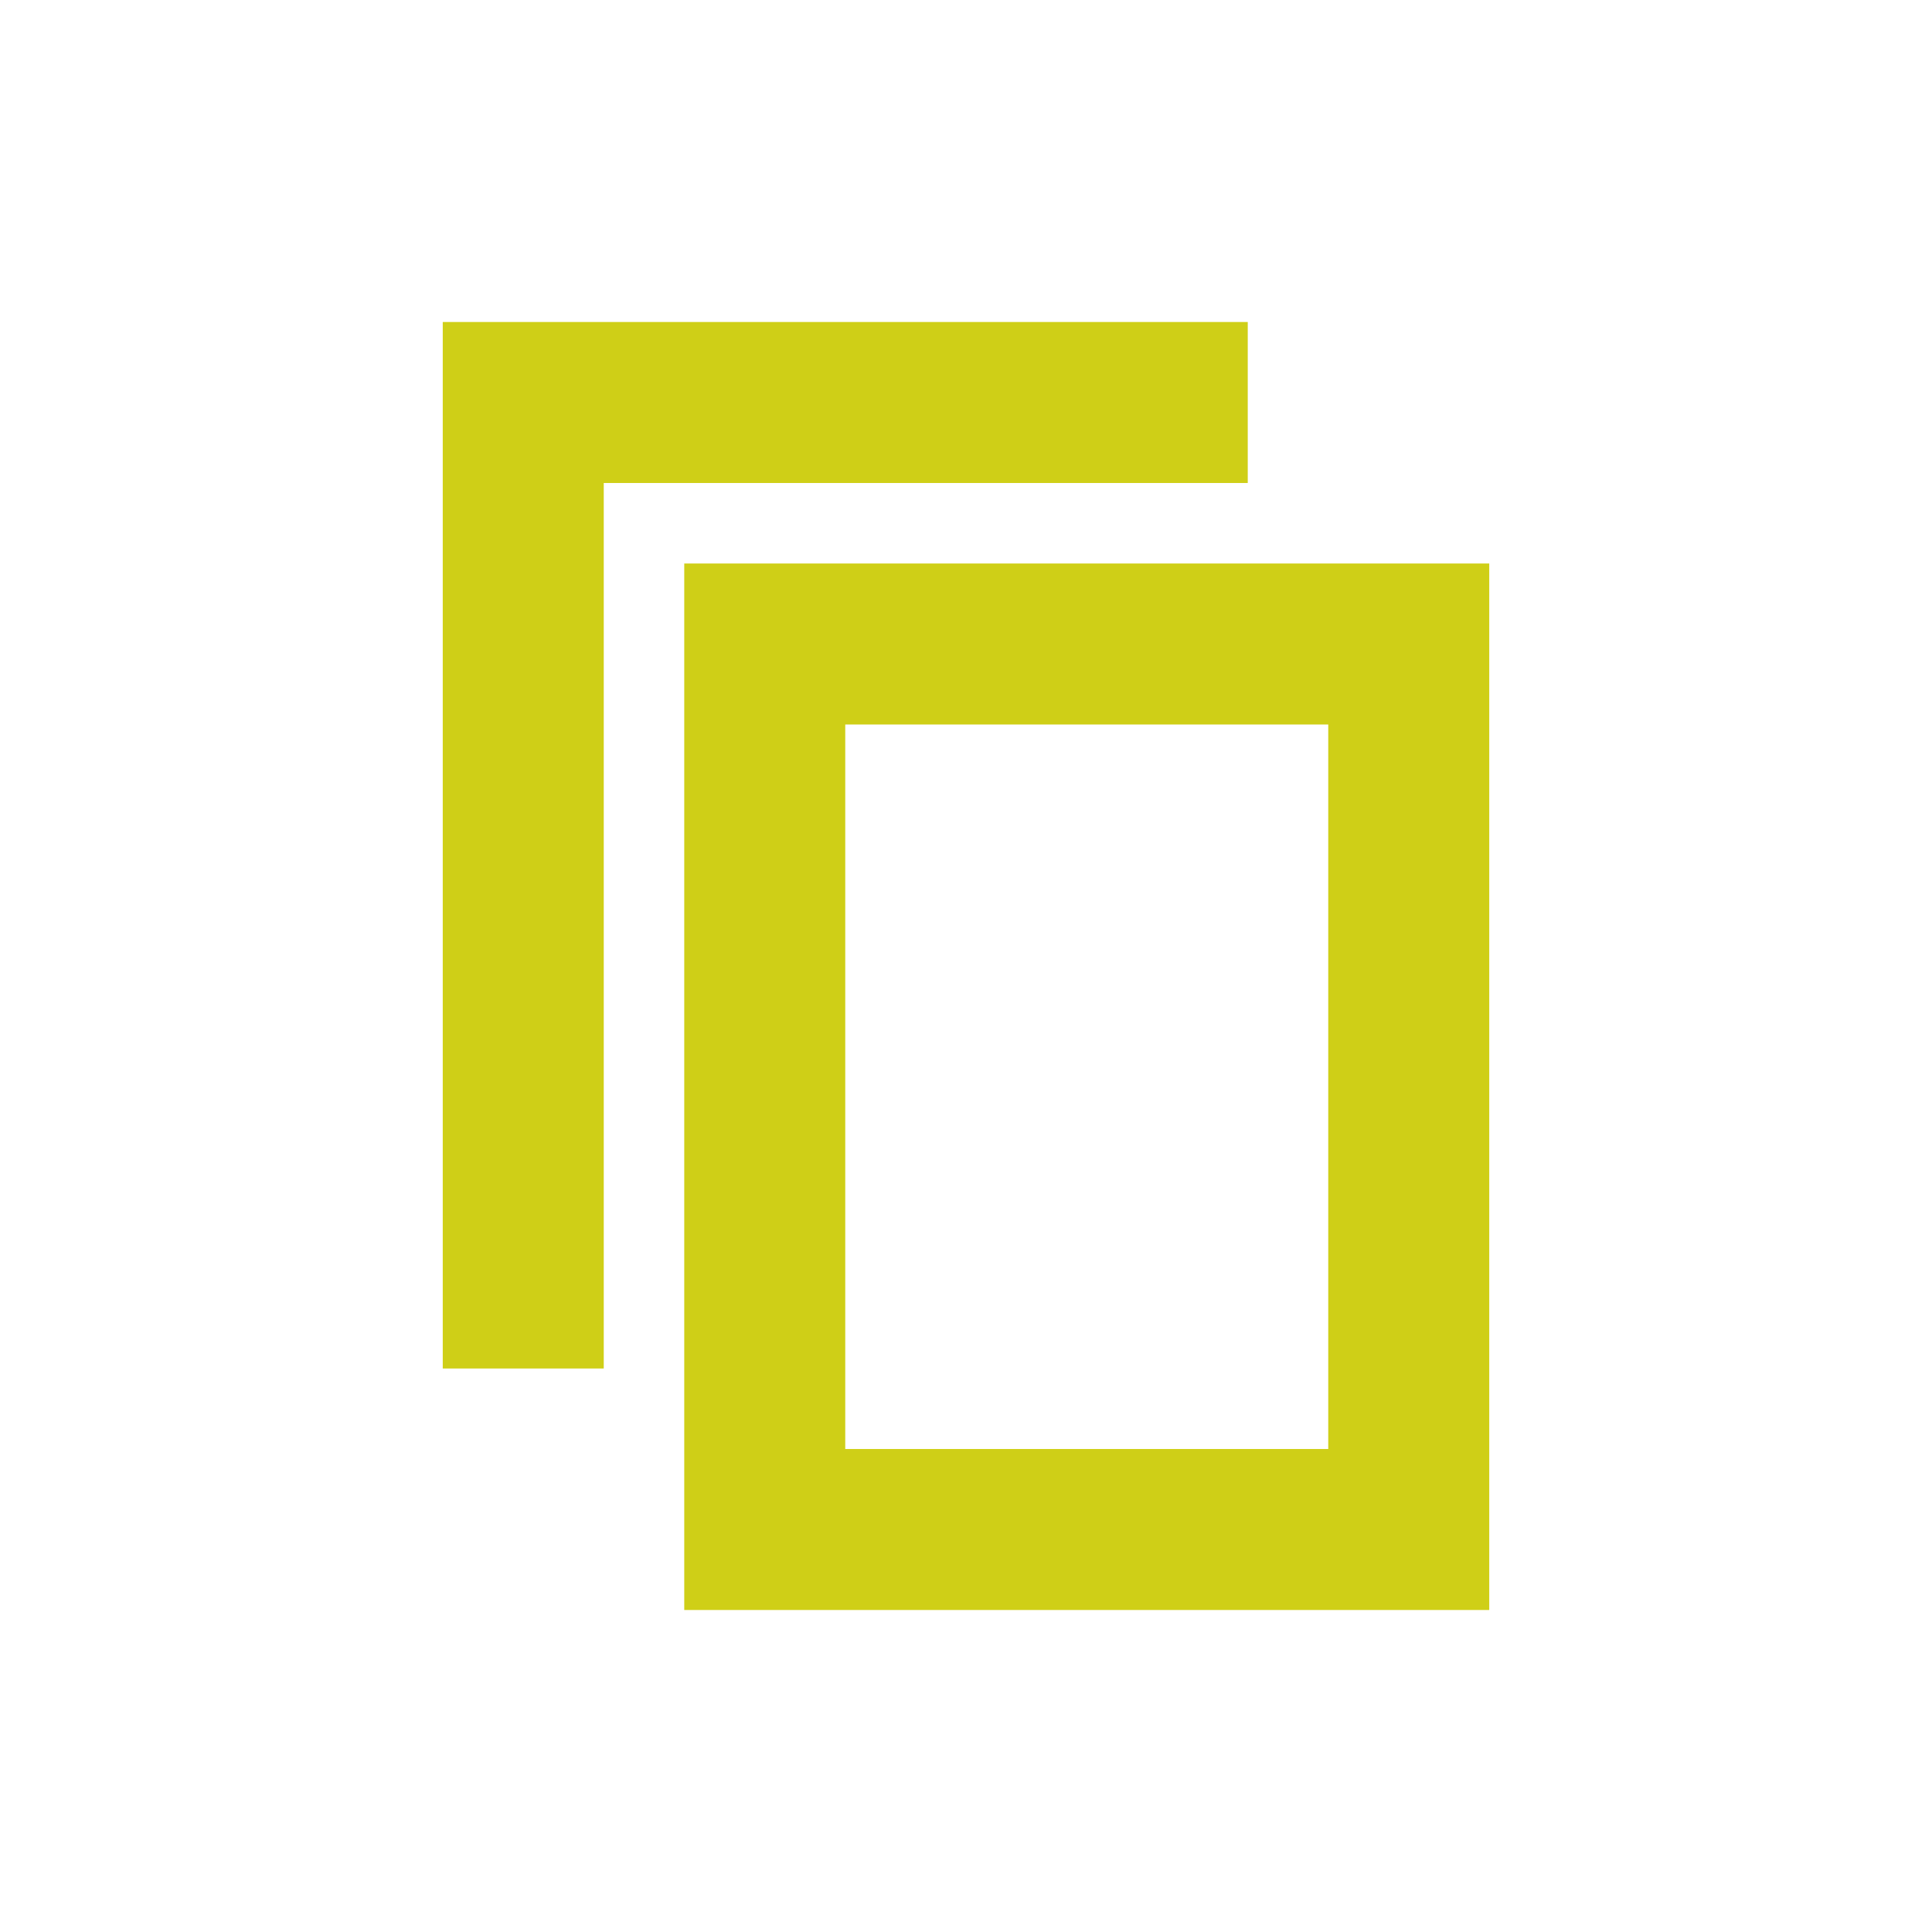
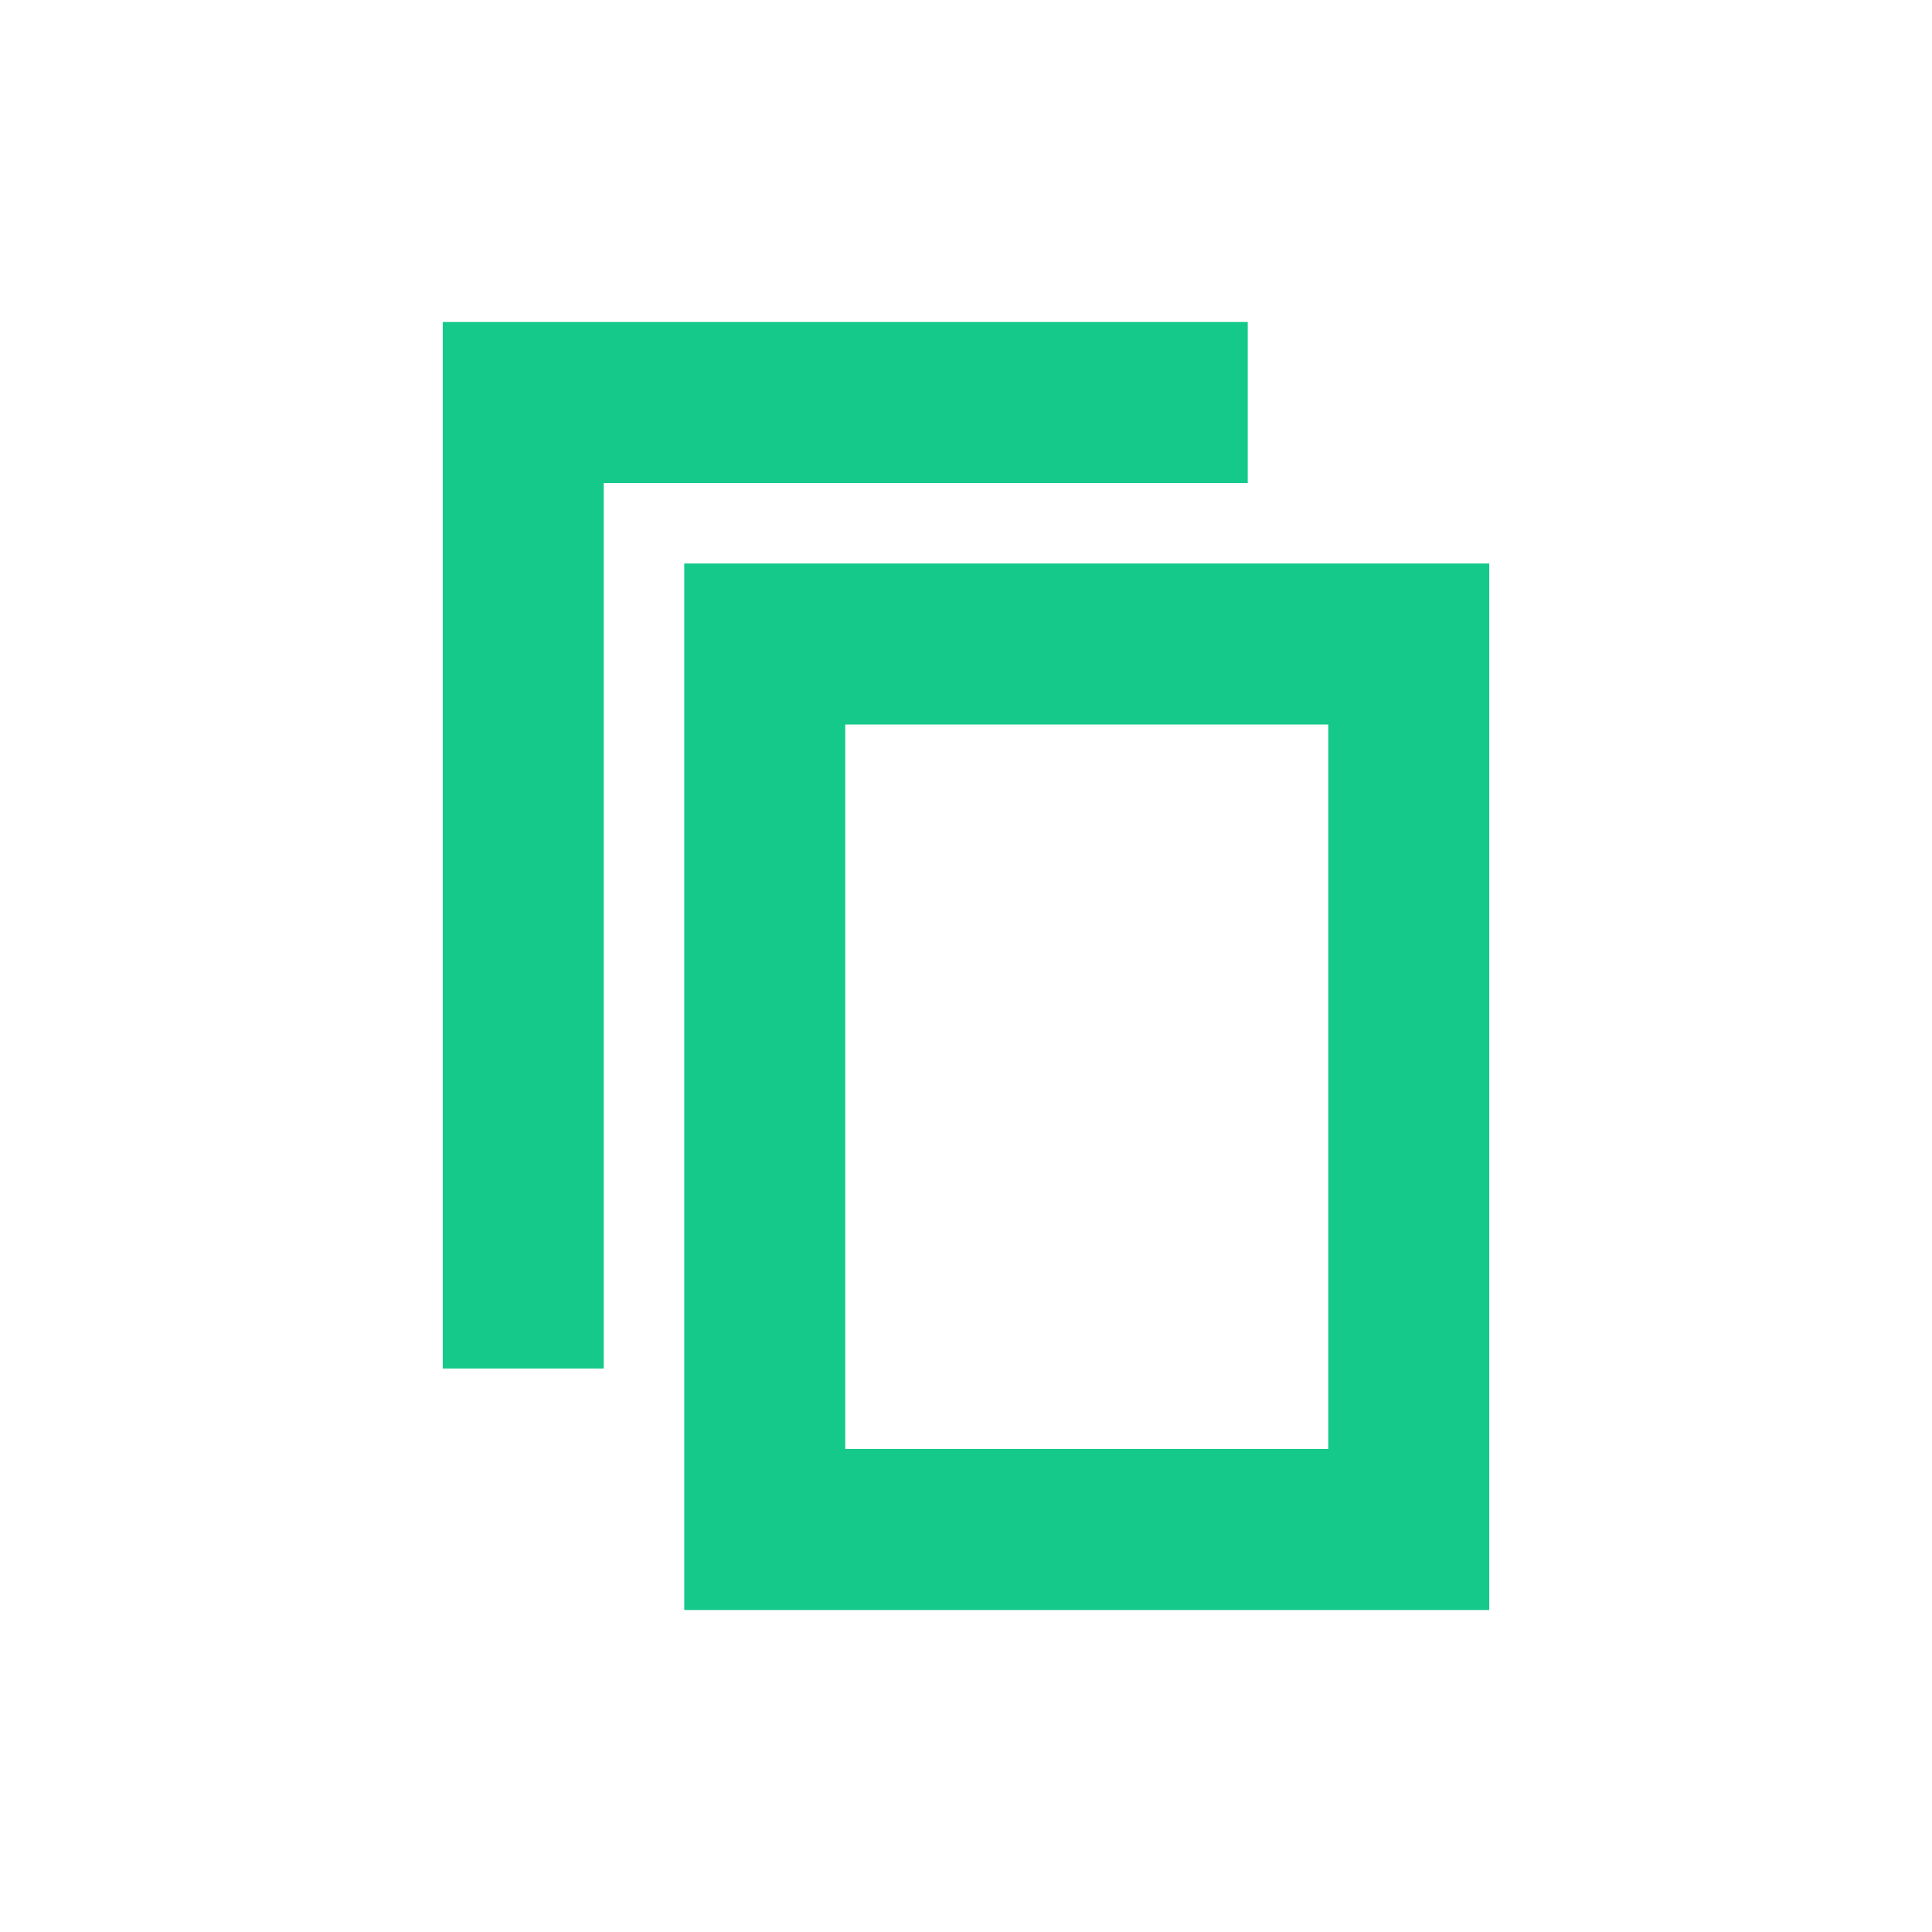
<svg xmlns="http://www.w3.org/2000/svg" version="1.1" id="svg13" x="0px" y="0px" viewBox="0 0 24 24" style="enable-background:new 0 0 24 24;" xml:space="preserve">
  <style type="text/css">
- 	.st0{fill:#cfcf17;}
+ 	.st0{fill:#14C98A;}
	.st1{fill:none;}
</style>
  <g id="Artboard">
    <g id="ic-copy" transform="translate(2, 2)">
      <g id="Group_8993" transform="translate(3, 2)">
        <polygon id="Path_18959" class="st0" points="2.5,13 0.5,13 0.5,0 10.5,0 10.5,2 2.5,2    " />
      </g>
      <polygon id="Rectangle_4640" class="st1" points="0,0 20,0 20,20 0,20   " />
      <g id="Group_8994" transform="translate(6, 5)">
        <path id="Path_18960" class="st0" d="M10.5,13h-10V0h10V13z M2.5,11h6V2h-6V11z" />
      </g>
    </g>
  </g>
</svg>
